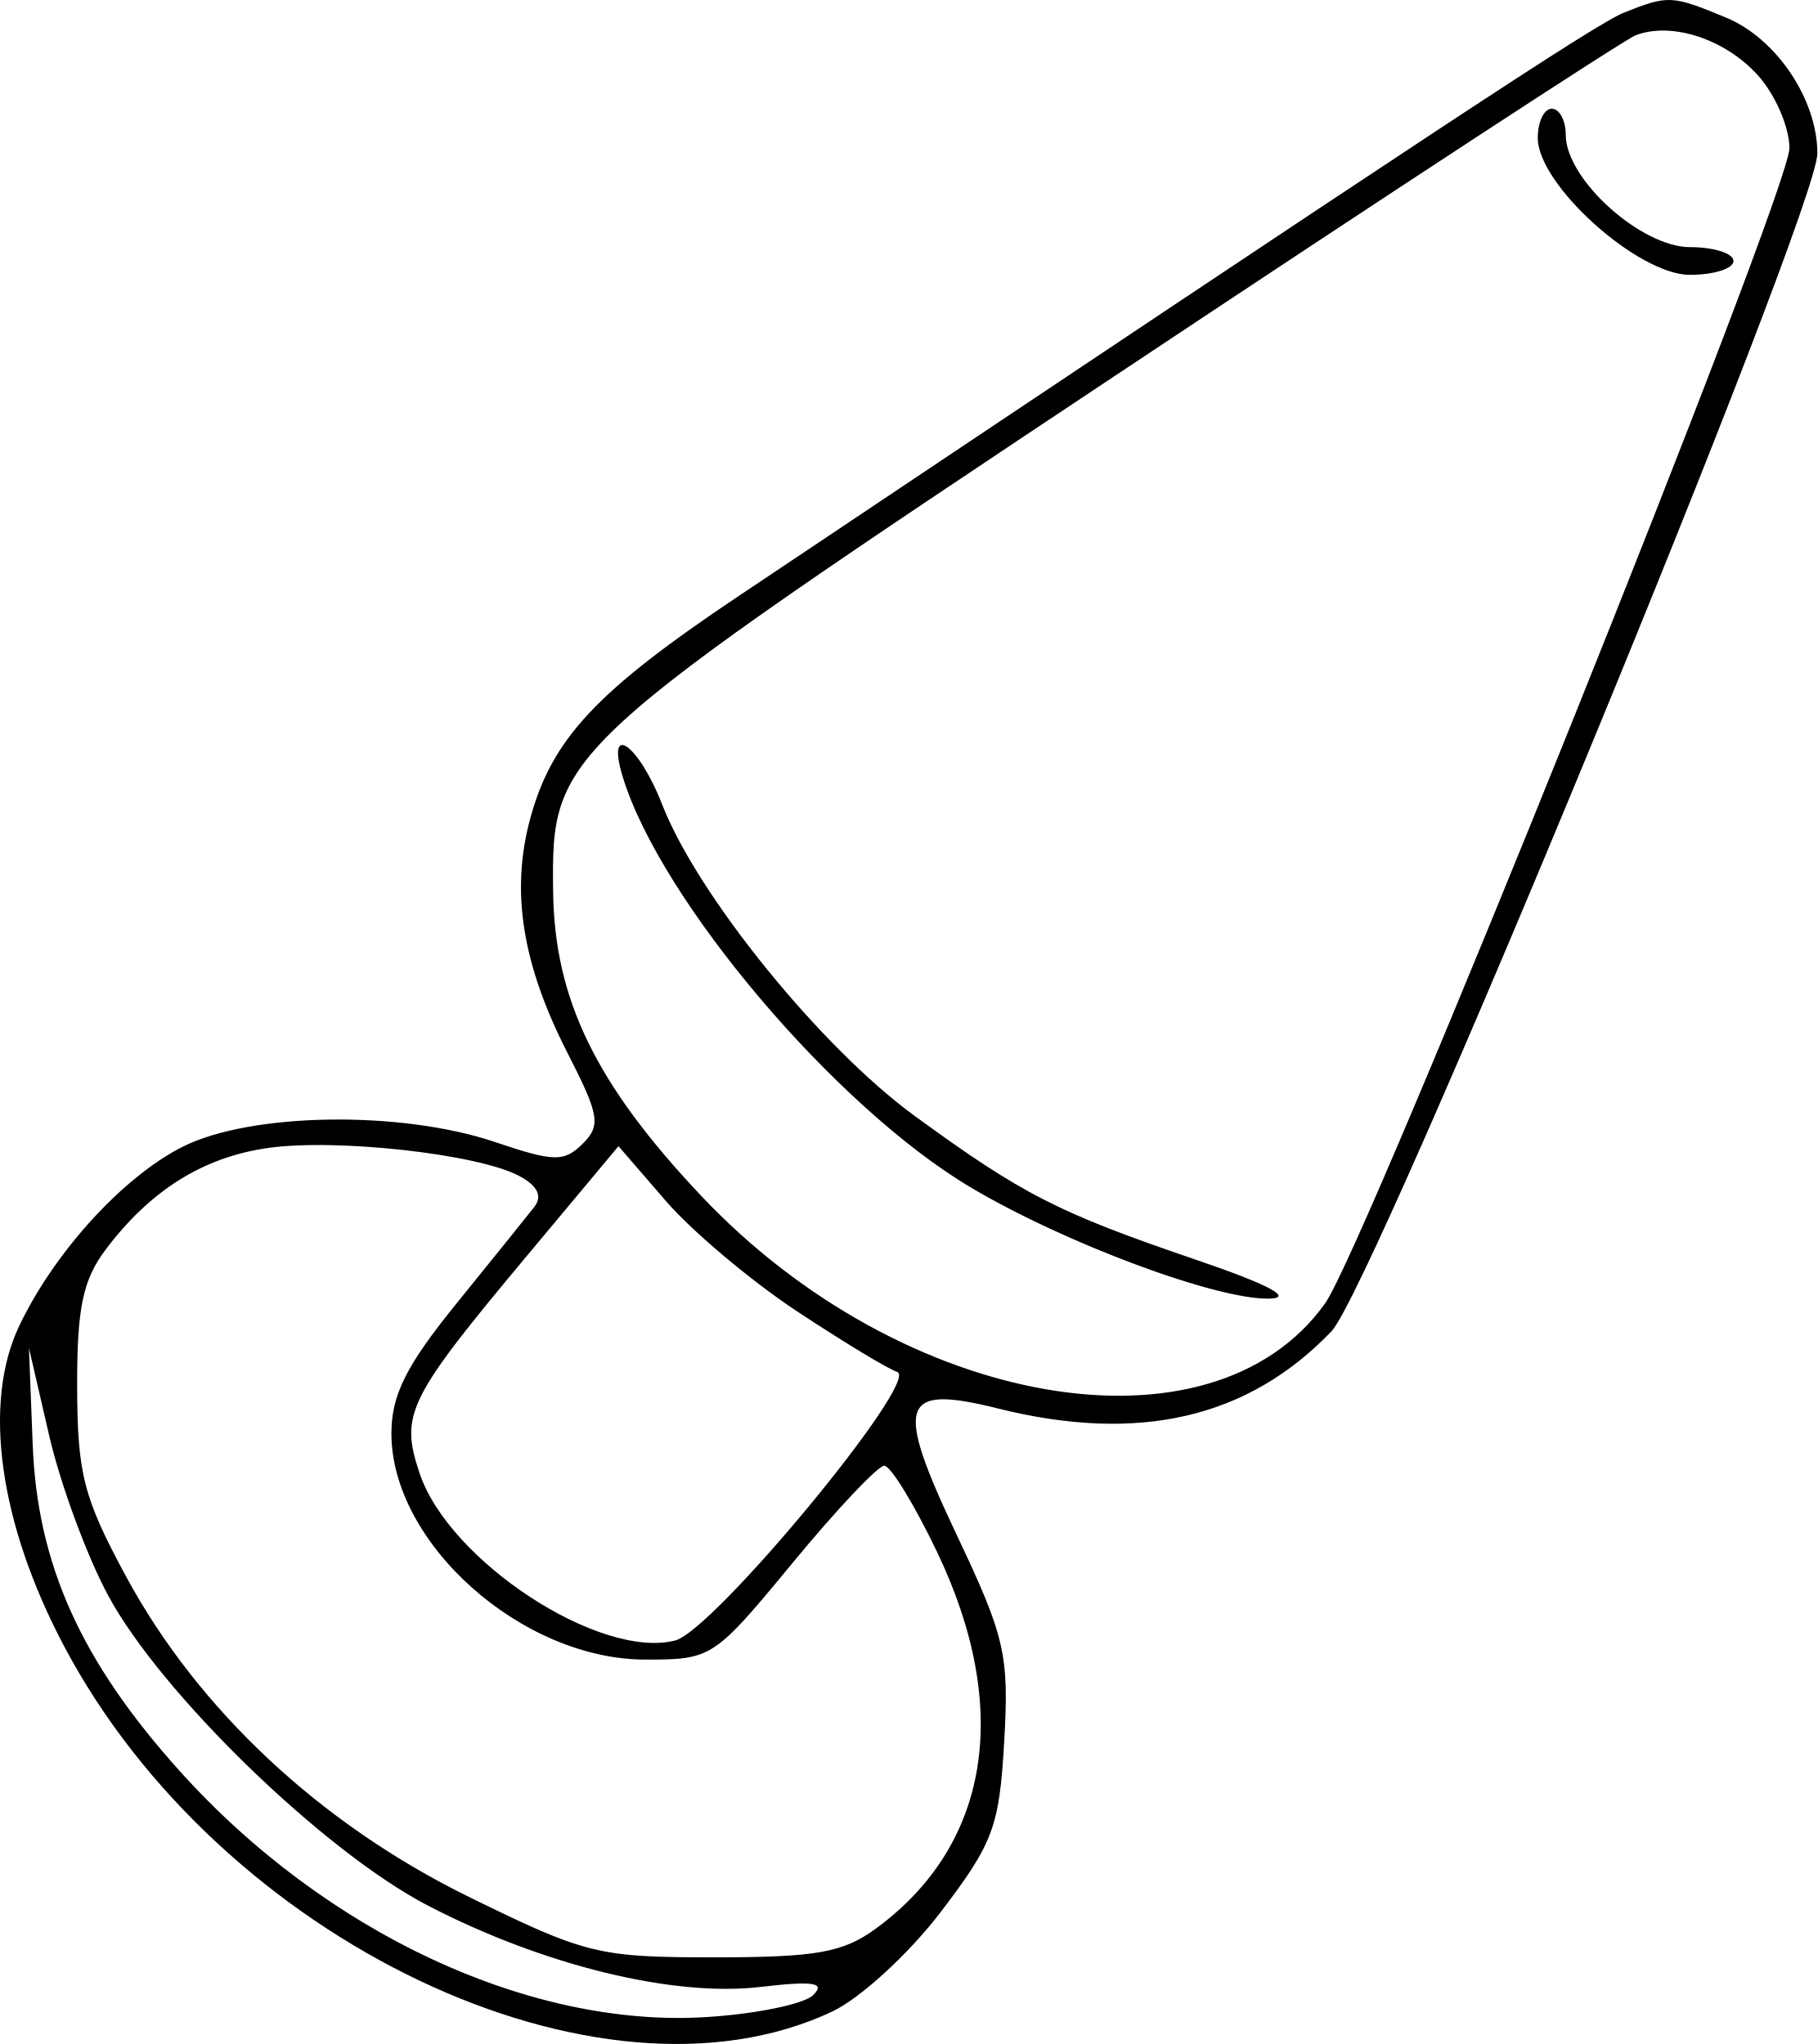
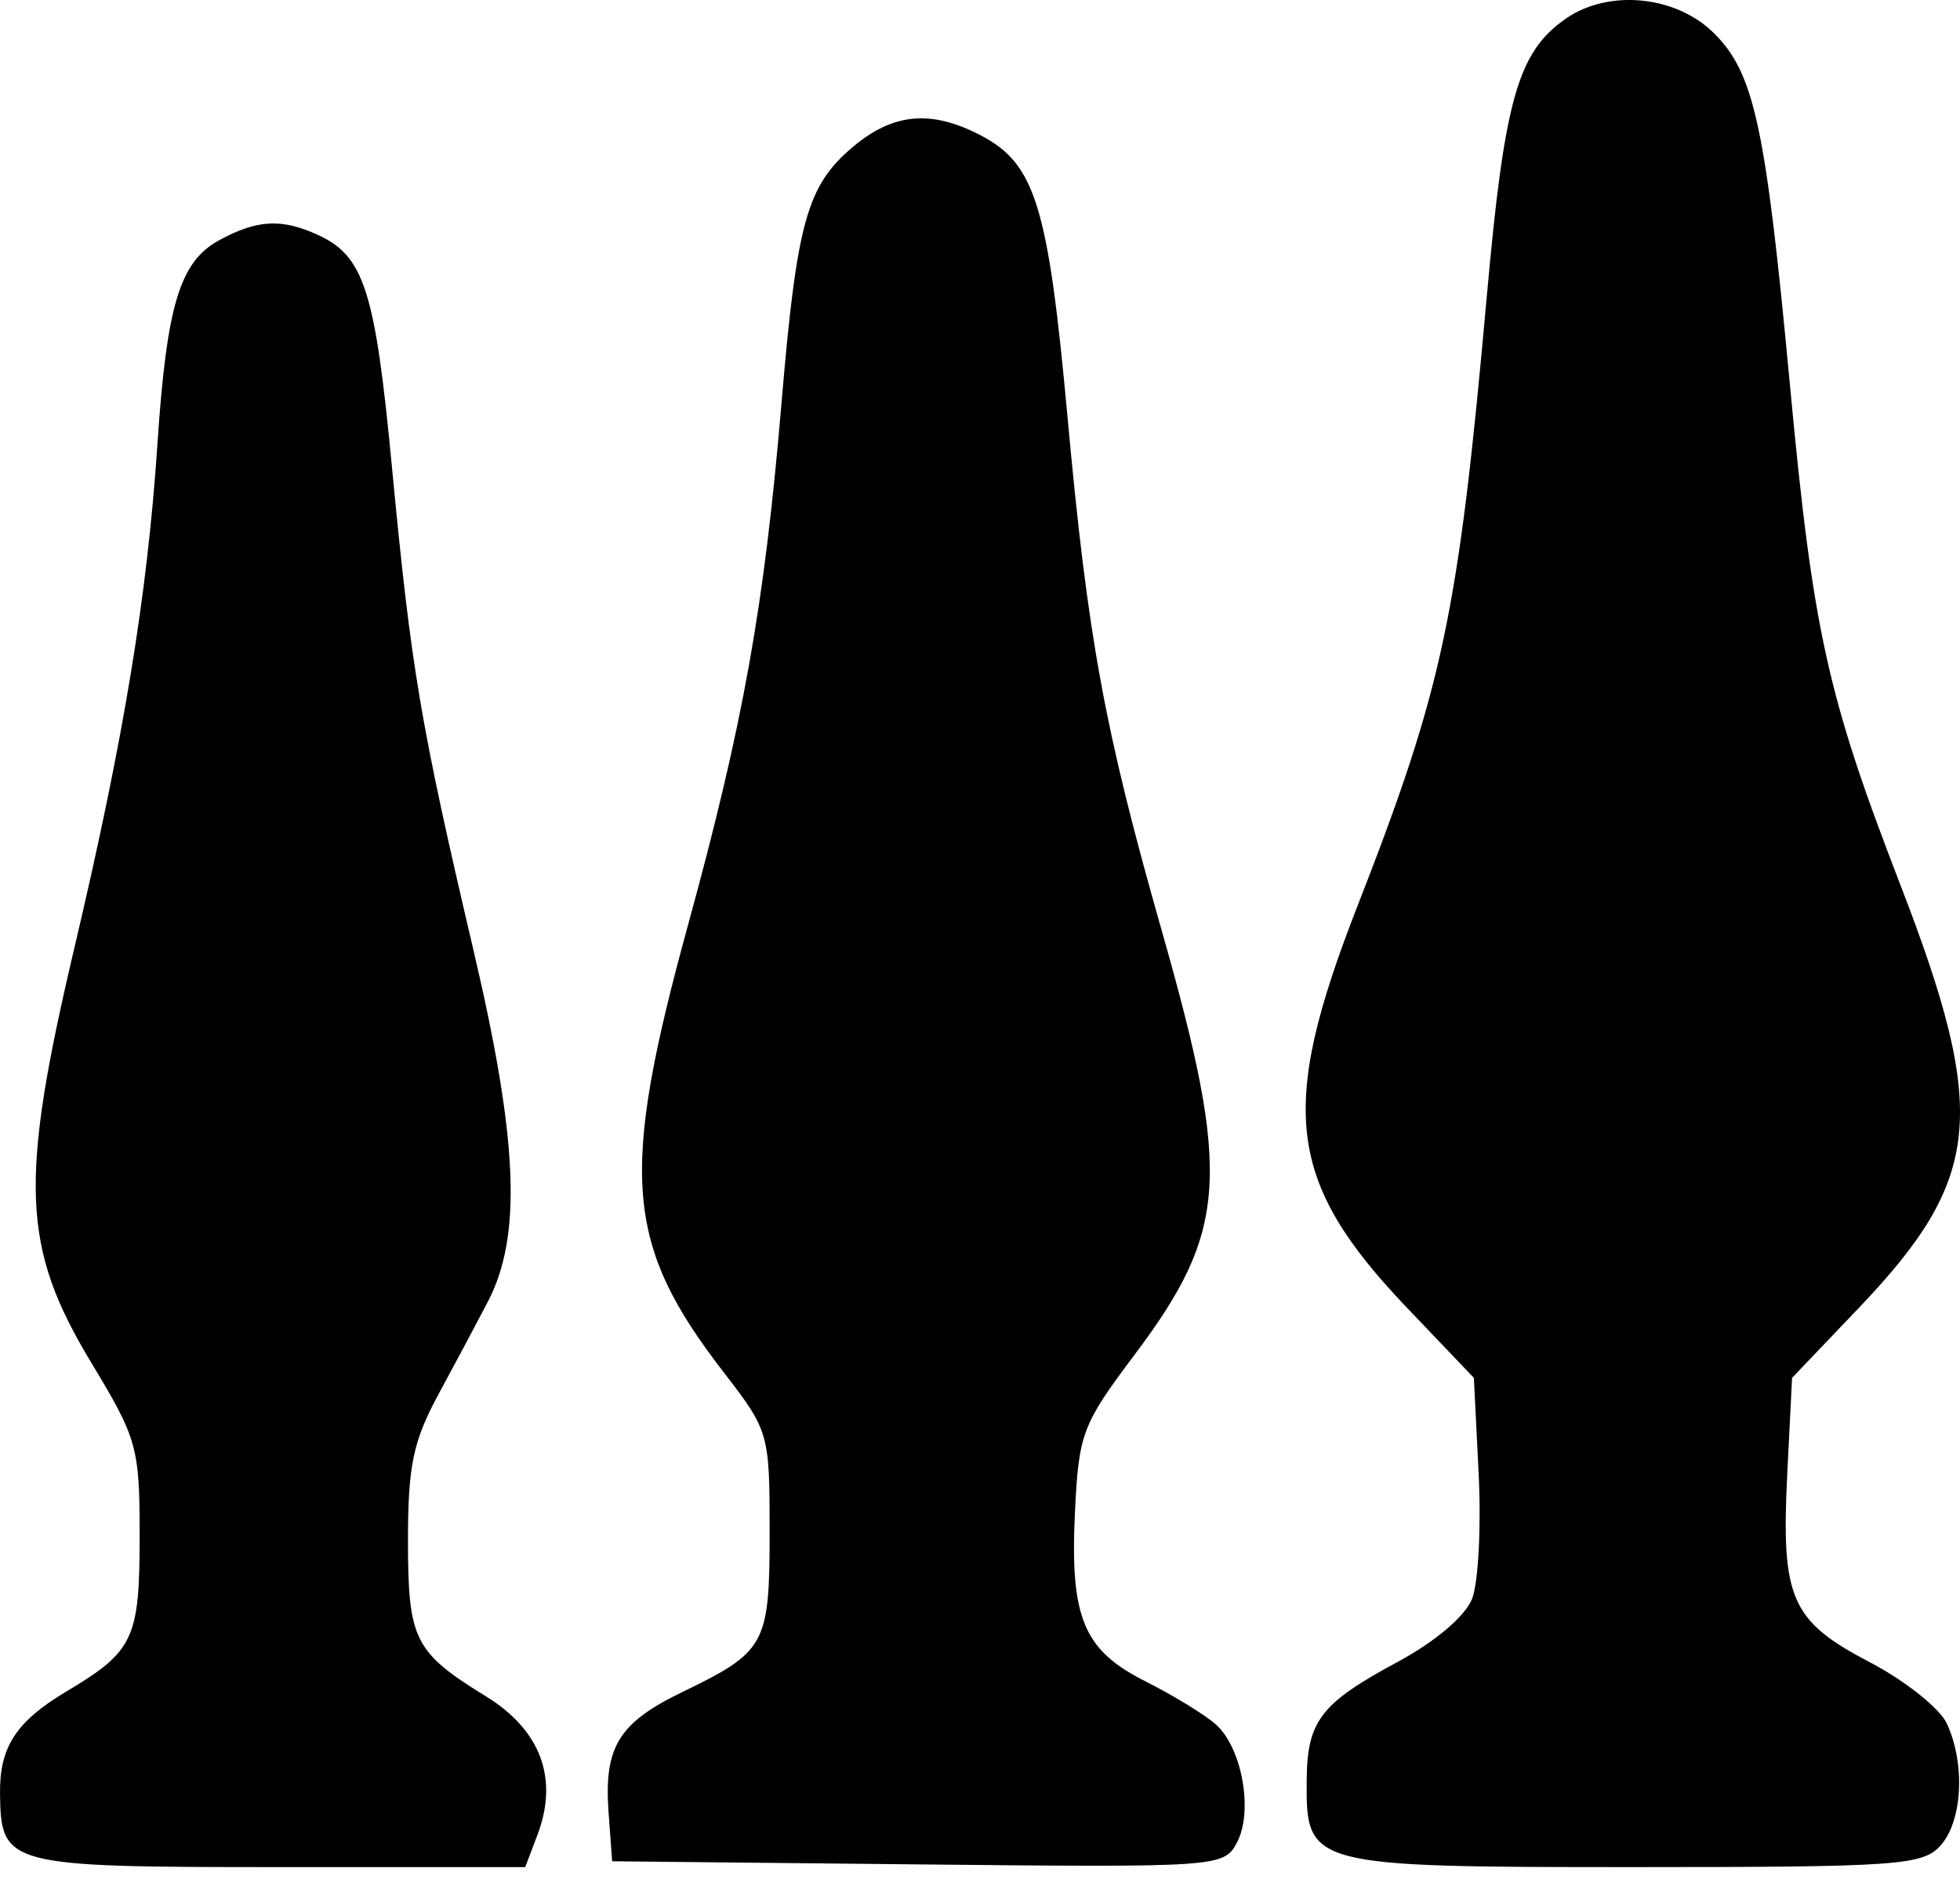
- <svg xmlns="http://www.w3.org/2000/svg" width="40" height="45" viewBox="0 0 40 45" fill="none">
-   <path fill-rule="evenodd" clip-rule="evenodd" d="M35.75 0.275C35.137 0.519 31.756 2.747 16.244 13.131C13.128 15.217 12.147 16.265 11.671 18.018C11.235 19.62 11.491 21.227 12.494 23.188C13.193 24.553 13.23 24.779 12.822 25.183C12.414 25.586 12.197 25.582 10.896 25.143C8.818 24.441 5.513 24.492 4.017 25.248C2.708 25.91 1.206 27.555 0.427 29.182C-0.391 30.89 -0.019 33.546 1.417 36.254C4.854 42.734 13.188 46.697 18.312 44.288C18.935 43.995 20.003 43.016 20.71 42.088C21.863 40.575 21.996 40.216 22.103 38.333C22.212 36.434 22.12 36.035 21.058 33.794C19.677 30.877 19.809 30.471 21.962 31.008C25.063 31.782 27.47 31.225 29.306 29.309C30.233 28.342 40 4.658 40 3.378C40 2.188 39.097 0.845 37.989 0.387C36.797 -0.107 36.72 -0.11 35.75 0.275ZM38.692 1.659C39.073 2.081 39.385 2.802 39.385 3.261C39.385 4.232 30.06 27.439 29.166 28.694C26.668 32.198 19.87 31.026 15.434 26.328C13.11 23.867 12.2 21.993 12.174 19.617C12.14 16.542 12.211 16.477 24.532 8.279C30.585 4.251 35.746 0.876 36 0.777C36.79 0.472 37.97 0.858 38.692 1.659ZM33.846 3.038C33.846 4.067 36.051 6.051 37.194 6.051C37.722 6.051 38.154 5.914 38.154 5.746C38.154 5.578 37.725 5.441 37.2 5.441C36.119 5.441 34.462 3.946 34.462 2.97C34.462 2.652 34.323 2.393 34.154 2.393C33.984 2.393 33.846 2.683 33.846 3.038ZM13.706 17.102C14.538 19.827 18.379 24.363 21.353 26.134C23.421 27.366 26.781 28.619 27.937 28.59C28.483 28.576 27.924 28.28 26.308 27.729C23.287 26.699 22.506 26.299 20.132 24.568C18.067 23.061 15.354 19.715 14.574 17.712C14.056 16.381 13.33 15.871 13.706 17.102ZM11.421 25.886C11.834 26.105 11.946 26.334 11.758 26.574C11.603 26.772 10.833 27.728 10.046 28.699C8.939 30.064 8.615 30.712 8.615 31.559C8.615 33.979 11.488 36.537 14.205 36.537C15.67 36.537 15.712 36.509 17.449 34.403C18.417 33.229 19.323 32.269 19.463 32.269C19.603 32.269 20.127 33.127 20.628 34.174C22.272 37.617 21.785 40.618 19.285 42.454C18.559 42.987 17.974 43.092 15.723 43.092C13.163 43.092 12.897 43.026 10.32 41.761C7.051 40.156 4.36 37.64 2.775 34.708C1.84 32.979 1.703 32.447 1.698 30.539C1.693 28.8 1.822 28.18 2.326 27.51C3.313 26.198 4.484 25.469 5.916 25.271C7.433 25.062 10.516 25.407 11.421 25.886ZM17.537 28.866C18.546 29.533 19.54 30.136 19.747 30.204C20.271 30.377 15.71 35.897 14.862 36.116C13.205 36.543 9.878 34.366 9.234 32.431C8.801 31.131 8.965 30.8 11.622 27.618L13.613 25.234L14.658 26.443C15.232 27.108 16.528 28.198 17.537 28.866ZM2.376 35.118C3.536 37.278 7.125 40.762 9.419 41.953C11.95 43.268 14.815 43.969 16.735 43.744C17.904 43.607 18.176 43.649 17.898 43.923C17.699 44.121 16.644 44.338 15.553 44.407C11.661 44.653 7.157 42.55 3.956 38.991C1.785 36.578 0.823 34.444 0.72 31.812L0.637 29.678L1.084 31.612C1.33 32.676 1.911 34.253 2.376 35.118Z" fill="black" />
+ <svg xmlns="http://www.w3.org/2000/svg" width="84" height="81" viewBox="0 0 84 81" fill="none">
+   <path fill-rule="evenodd" clip-rule="evenodd" d="M67.093 0.808C65.051 2.238 64.478 4.255 63.724 12.659C62.493 26.399 61.852 29.423 58.166 38.865C54.767 47.569 55.152 50.657 60.307 56.062L63.166 59.058L63.371 63.168C63.484 65.428 63.358 67.841 63.089 68.528C62.798 69.271 61.514 70.362 59.925 71.219C56.59 73.014 56.02 73.755 56.001 76.326C55.972 79.993 56.102 80.028 70.072 80.028C81.312 80.028 82.398 79.952 83.157 79.114C84.104 78.067 84.237 75.629 83.442 73.885C83.144 73.231 81.657 72.044 80.138 71.249C76.748 69.477 76.329 68.521 76.597 63.168L76.803 59.058L79.662 56.062C84.957 50.51 85.23 47.718 81.434 37.899C78.312 29.82 77.698 27.043 76.714 16.528C75.674 5.412 75.187 3.154 73.466 1.432C71.837 -0.196 68.933 -0.481 67.093 0.808ZM36.556 6.294C34.582 7.956 34.151 9.501 33.493 17.278C32.757 25.991 31.862 30.985 29.482 39.665C26.544 50.382 26.777 53.325 31 58.799C32.959 61.337 32.984 61.426 32.984 65.663C32.984 70.495 32.823 70.79 29.244 72.524C26.515 73.844 25.879 74.88 26.081 77.672L26.235 79.778L39.337 79.912C52.246 80.043 52.449 80.029 53.008 78.984C53.724 77.645 53.234 74.902 52.099 73.905C51.624 73.487 50.269 72.659 49.09 72.066C46.423 70.725 45.849 69.334 46.072 64.757C46.233 61.45 46.387 61.044 48.605 58.094C52.626 52.746 52.779 50.394 49.789 39.889C47.331 31.25 46.621 27.378 45.748 17.845C44.918 8.786 44.366 7.009 42.001 5.786C39.894 4.696 38.276 4.847 36.556 6.294ZM9.4 10.293C7.708 11.211 7.146 13.063 6.748 19.028C6.312 25.553 5.31 31.631 3.186 40.635C0.816 50.681 0.931 53.474 3.917 58.416C5.883 61.67 5.985 62.035 5.985 65.838C5.985 70.245 5.733 70.779 2.853 72.496C0.692 73.784 -0.022 74.879 0.001 76.87C0.036 79.964 0.277 80.028 11.927 80.028H22.509L23.03 78.658C23.949 76.241 23.181 74.161 20.835 72.715C17.744 70.808 17.485 70.29 17.485 66.007C17.485 62.811 17.704 61.772 18.811 59.727C19.541 58.38 20.488 56.603 20.916 55.778C22.372 52.971 22.205 48.885 20.303 40.778C18.012 31.003 17.624 28.708 16.795 19.991C16.078 12.445 15.605 10.972 13.613 10.063C12.062 9.357 11.018 9.414 9.4 10.293Z" fill="black" />
</svg>
